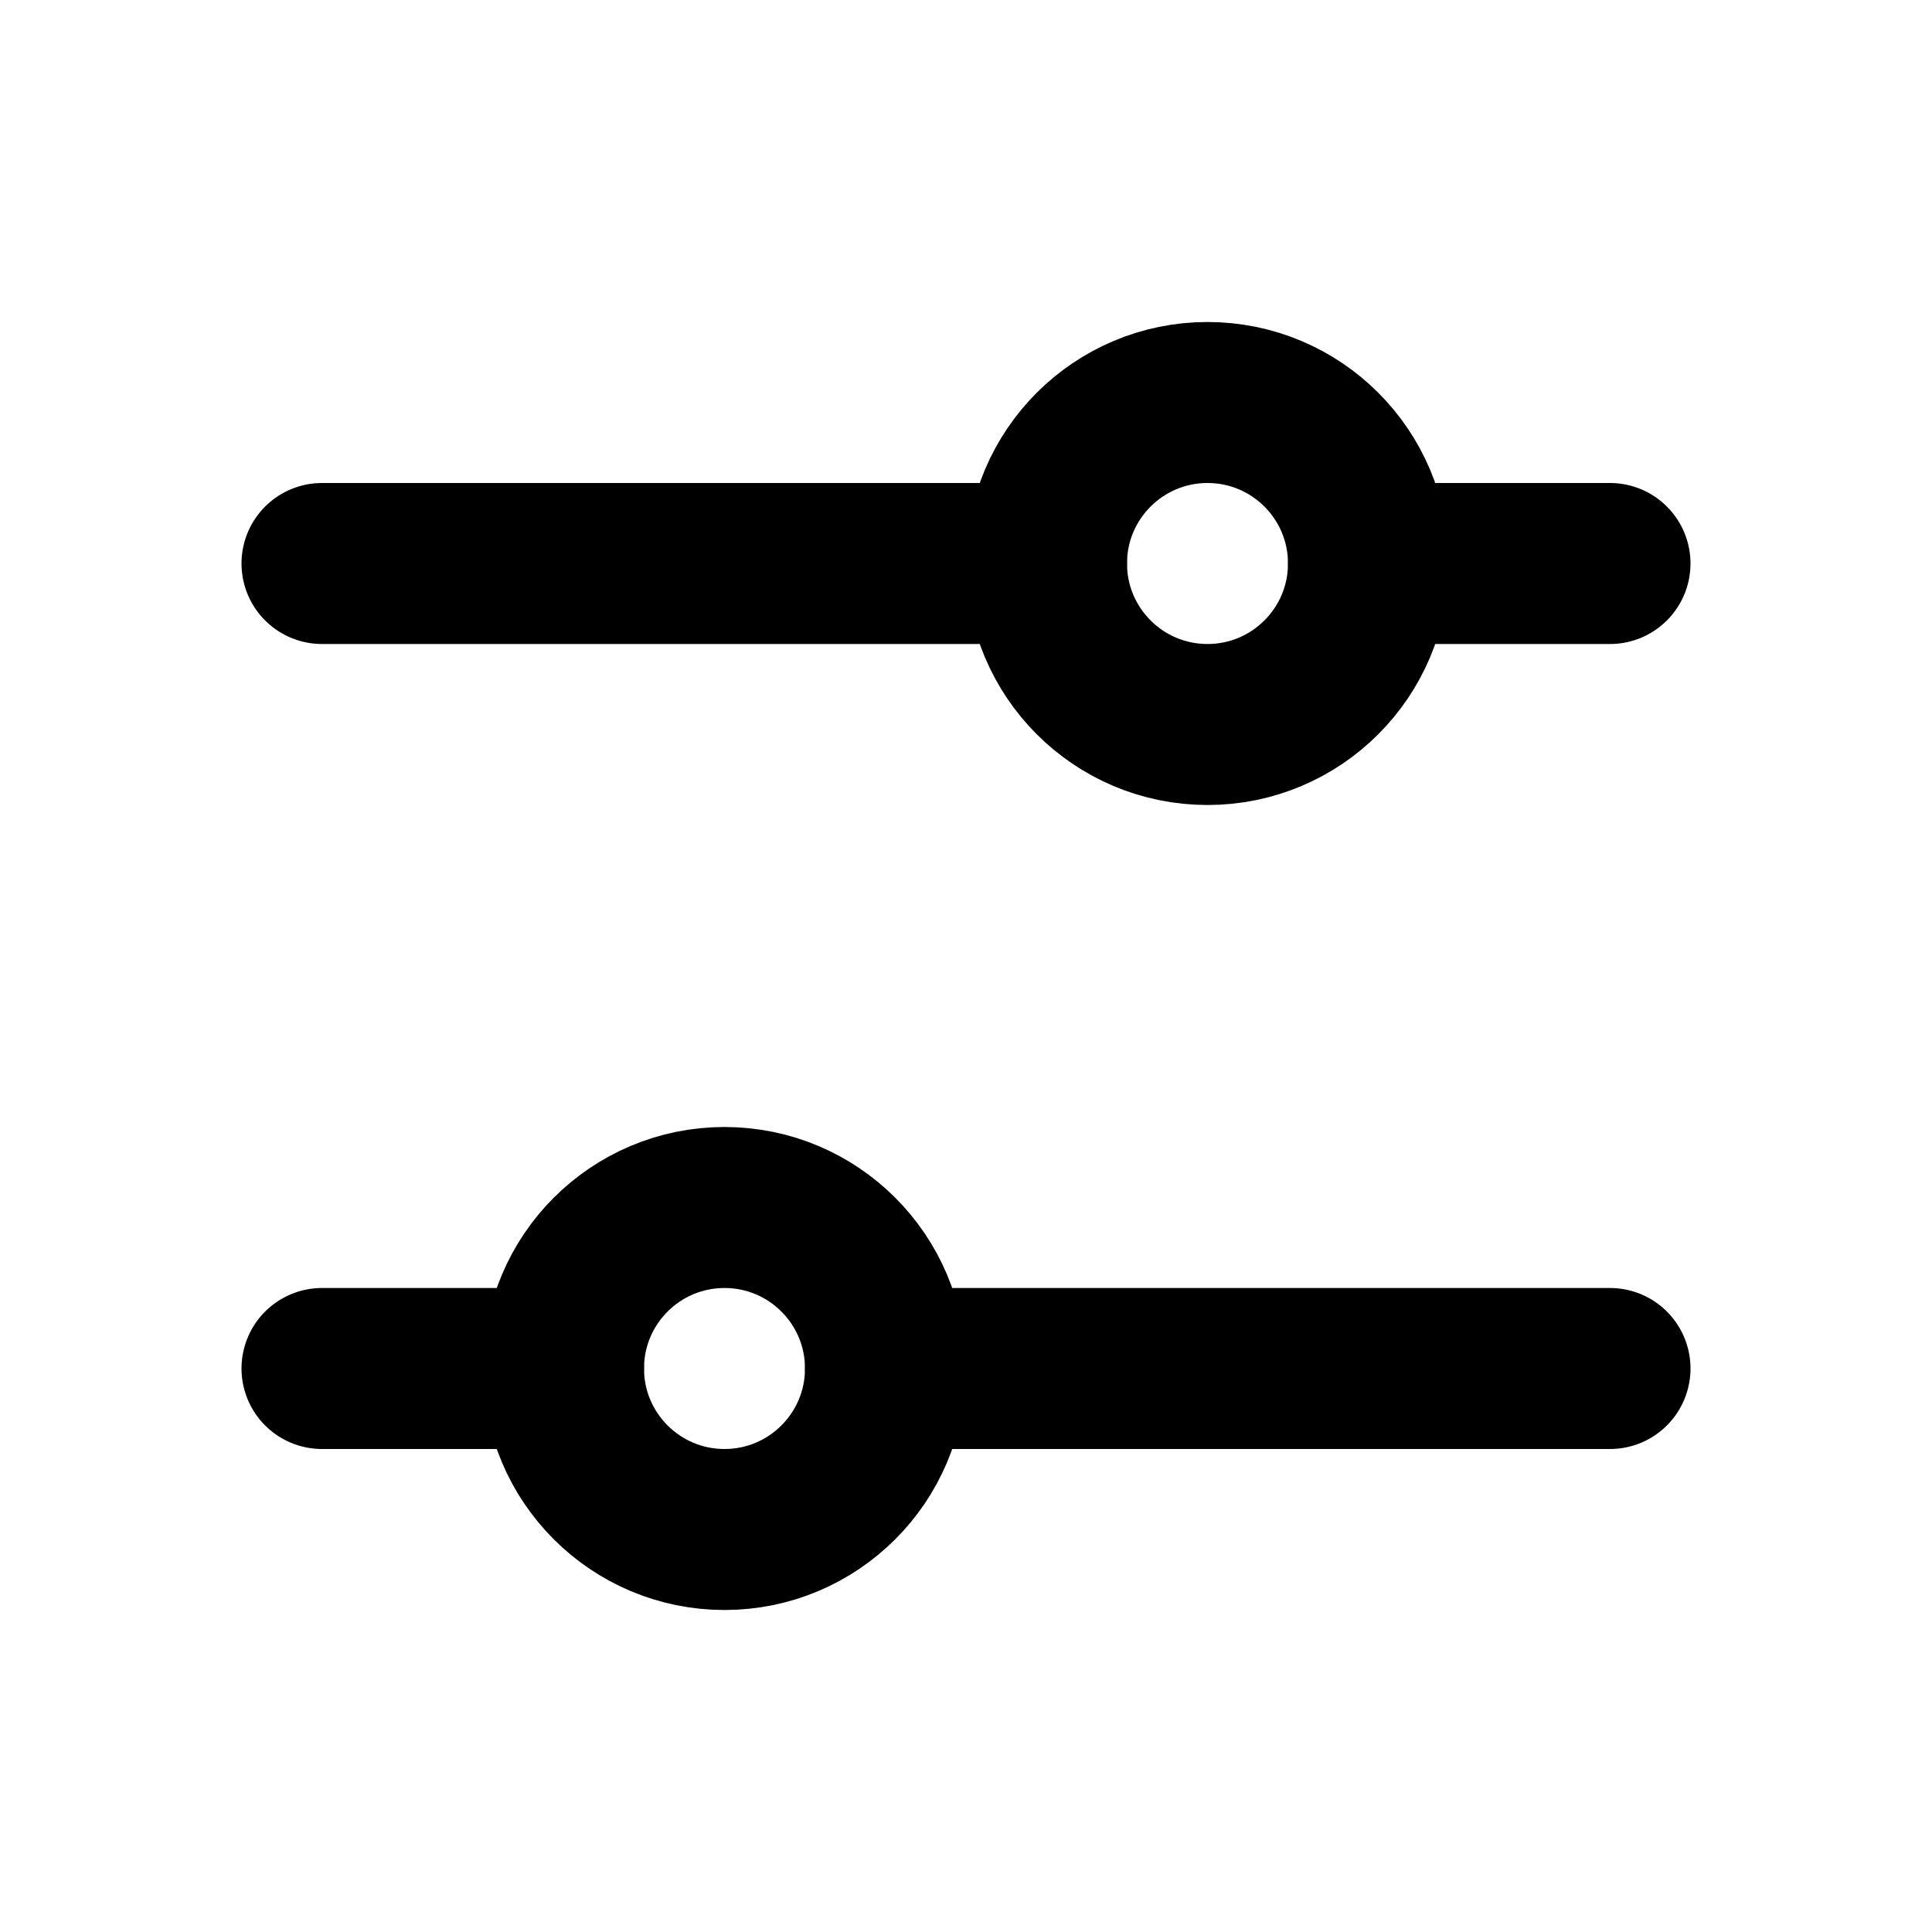
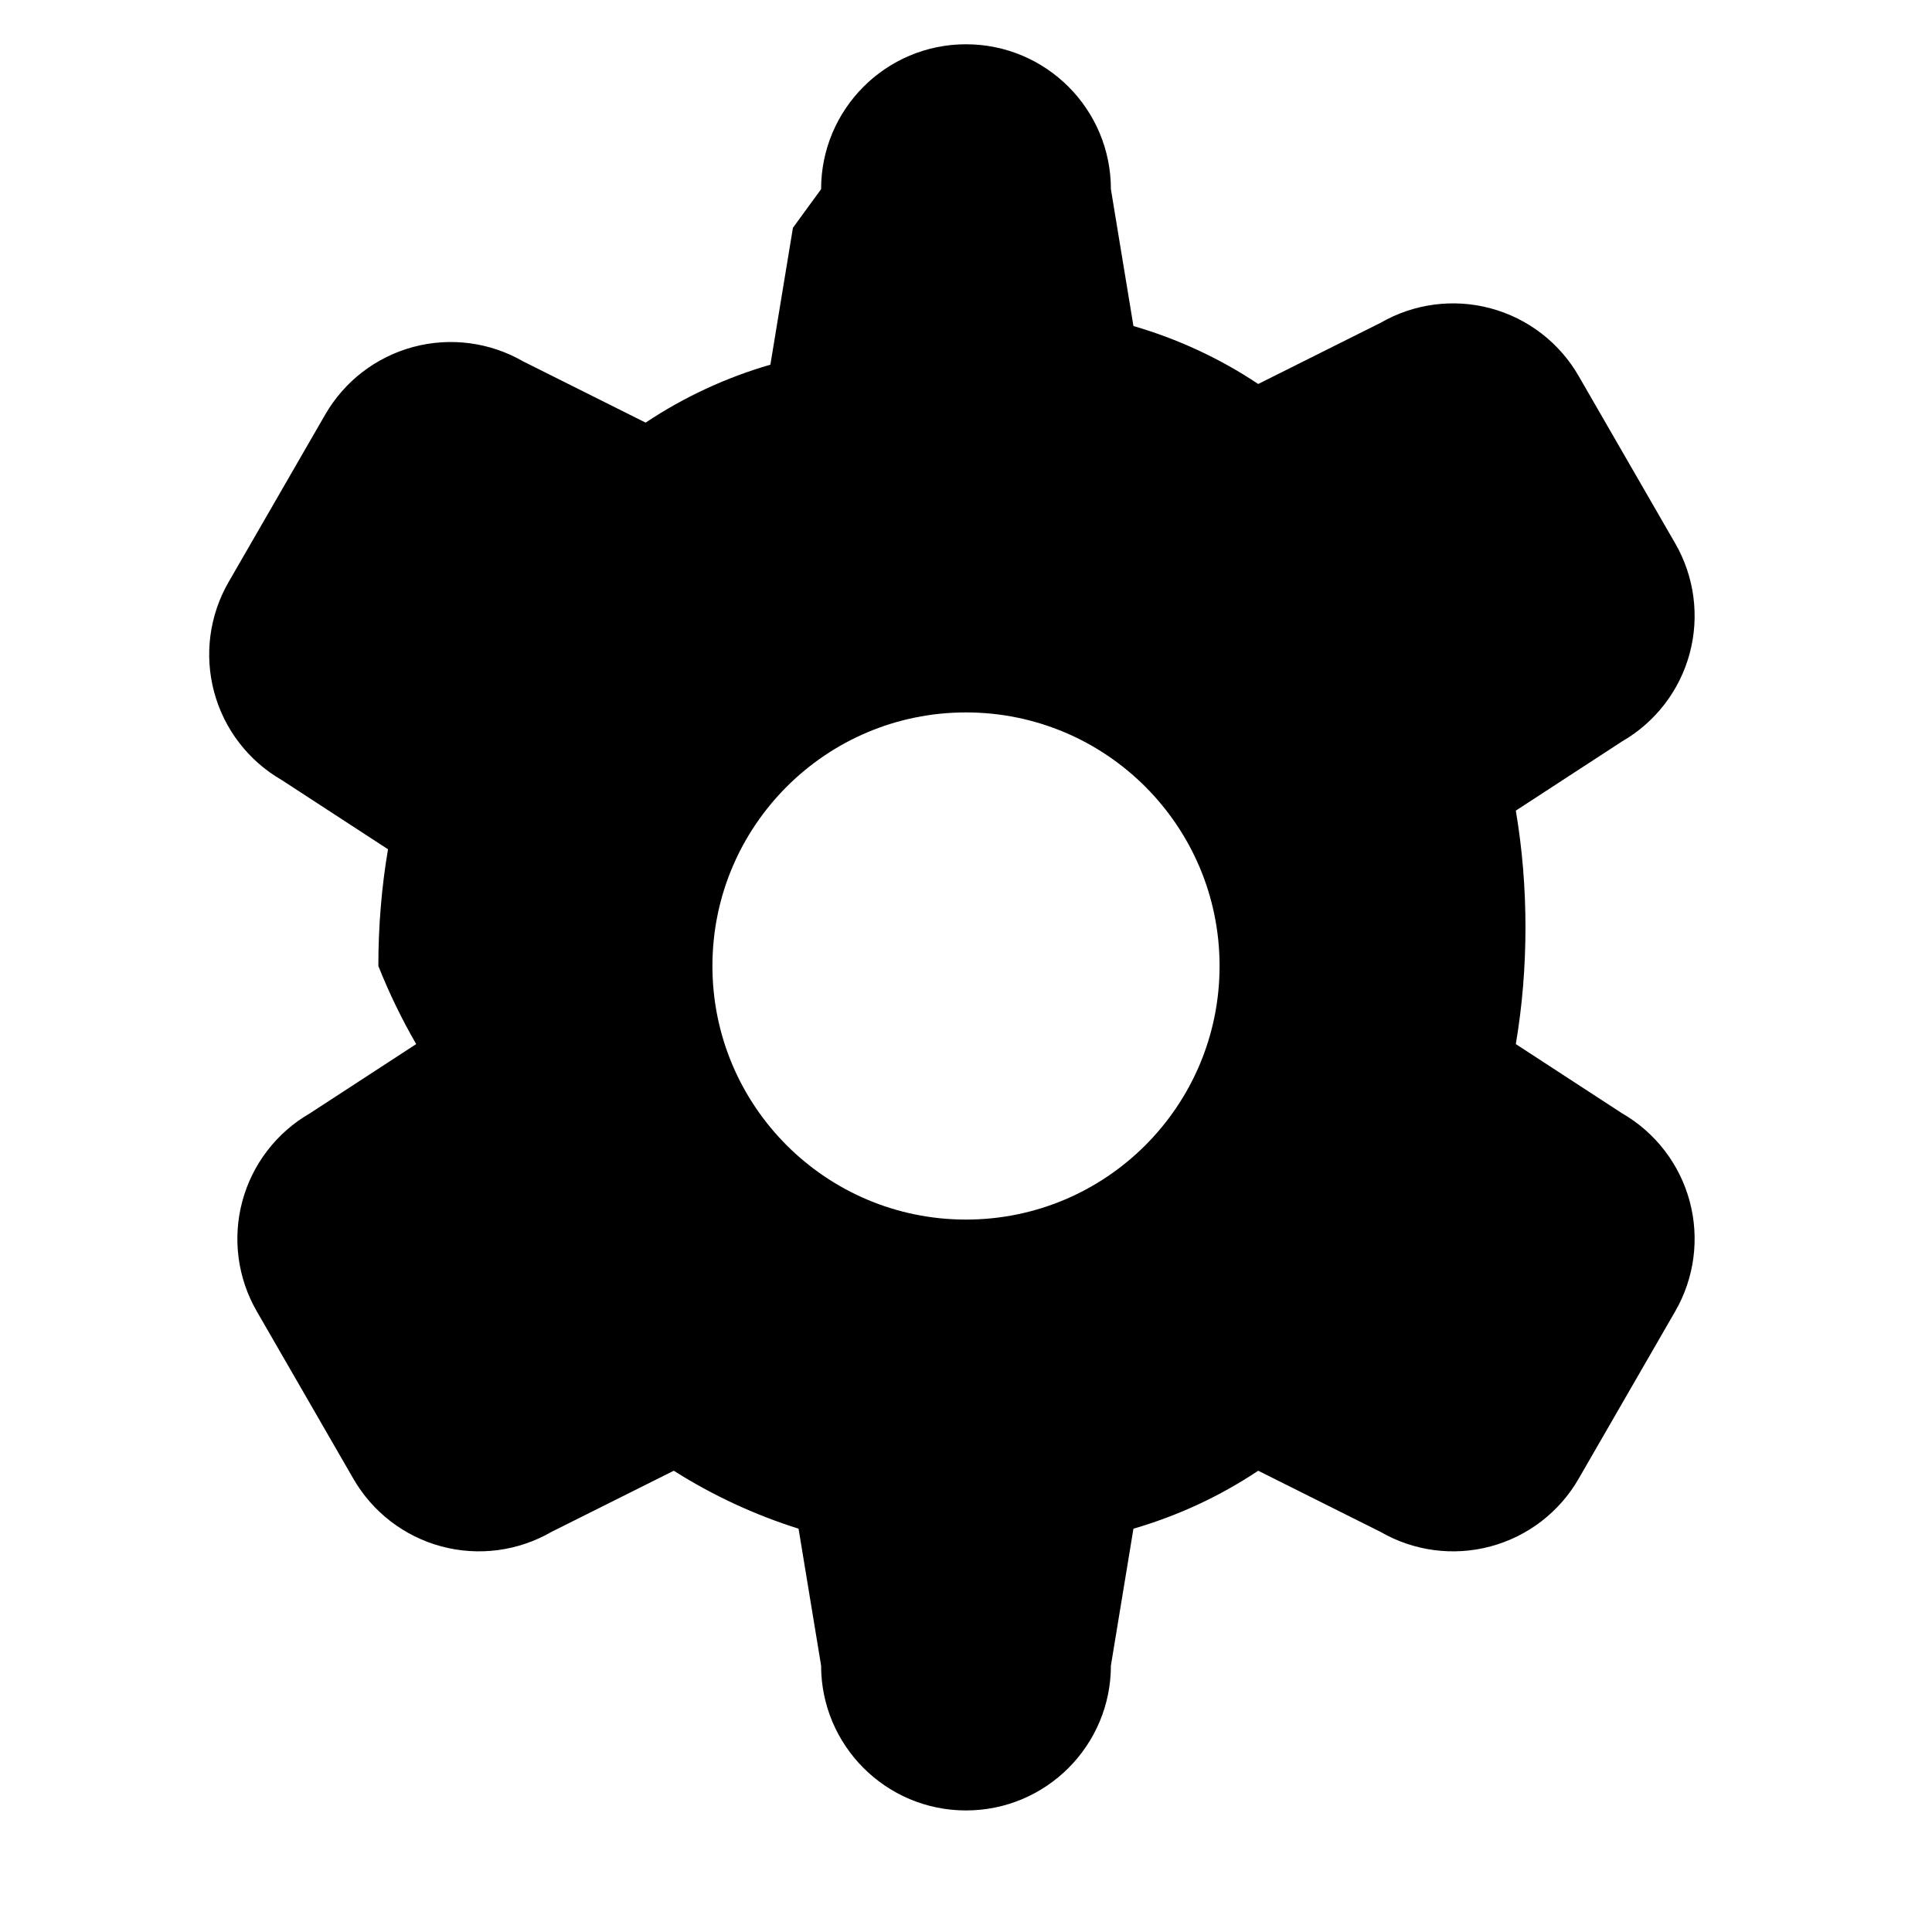
- <svg xmlns="http://www.w3.org/2000/svg" width="16" height="16" viewBox="0 0 24 24" fill="none" stroke="currentColor" stroke-width="2" stroke-linecap="round" stroke-linejoin="round">
-   <path d="M4 7h9M17 7h3M4 17h3M11 17h9" />
-   <circle cx="15" cy="7" r="2" />
-   <circle cx="9" cy="17" r="2" />
+ <svg xmlns="http://www.w3.org/2000/svg" viewBox="0 0 24 24" fill="currentColor">
+   <path fill-rule="evenodd" d="M10.2 2.35a1.8 1.8 0 0 1 3.6 0l.28 1.7c.55.16 1.07.4 1.55.72l1.52-.76a1.8 1.8 0 0 1 2.46.66l1.2 2.08a1.8 1.8 0 0 1-.66 2.46l-1.32.86c.08.47.12.96.12 1.45s-.04.98-.12 1.45l1.32.86a1.8 1.8 0 0 1 .66 2.46l-1.2 2.08a1.8 1.8 0 0 1-2.46.66l-1.52-.76c-.48.32-1 .56-1.55.72l-.28 1.7a1.8 1.8 0 0 1-3.6 0l-.28-1.7a6.6 6.6 0 0 1-1.55-.72l-1.52.76a1.8 1.8 0 0 1-2.46-.66l-1.2-2.08a1.8 1.8 0 0 1 .66-2.46l1.32-.86A7.4 7.4 0 0 1 4.7 12c0-.49.04-.98.12-1.45l-1.32-.86a1.8 1.8 0 0 1-.66-2.46l1.2-2.08a1.8 1.8 0 0 1 2.46-.66l1.52.76c.48-.32 1-.56 1.55-.72l.28-1.7ZM12 15.15a3.15 3.15 0 1 0 0-6.3 3.15 3.15 0 0 0 0 6.3Z" clip-rule="evenodd" />
</svg>
